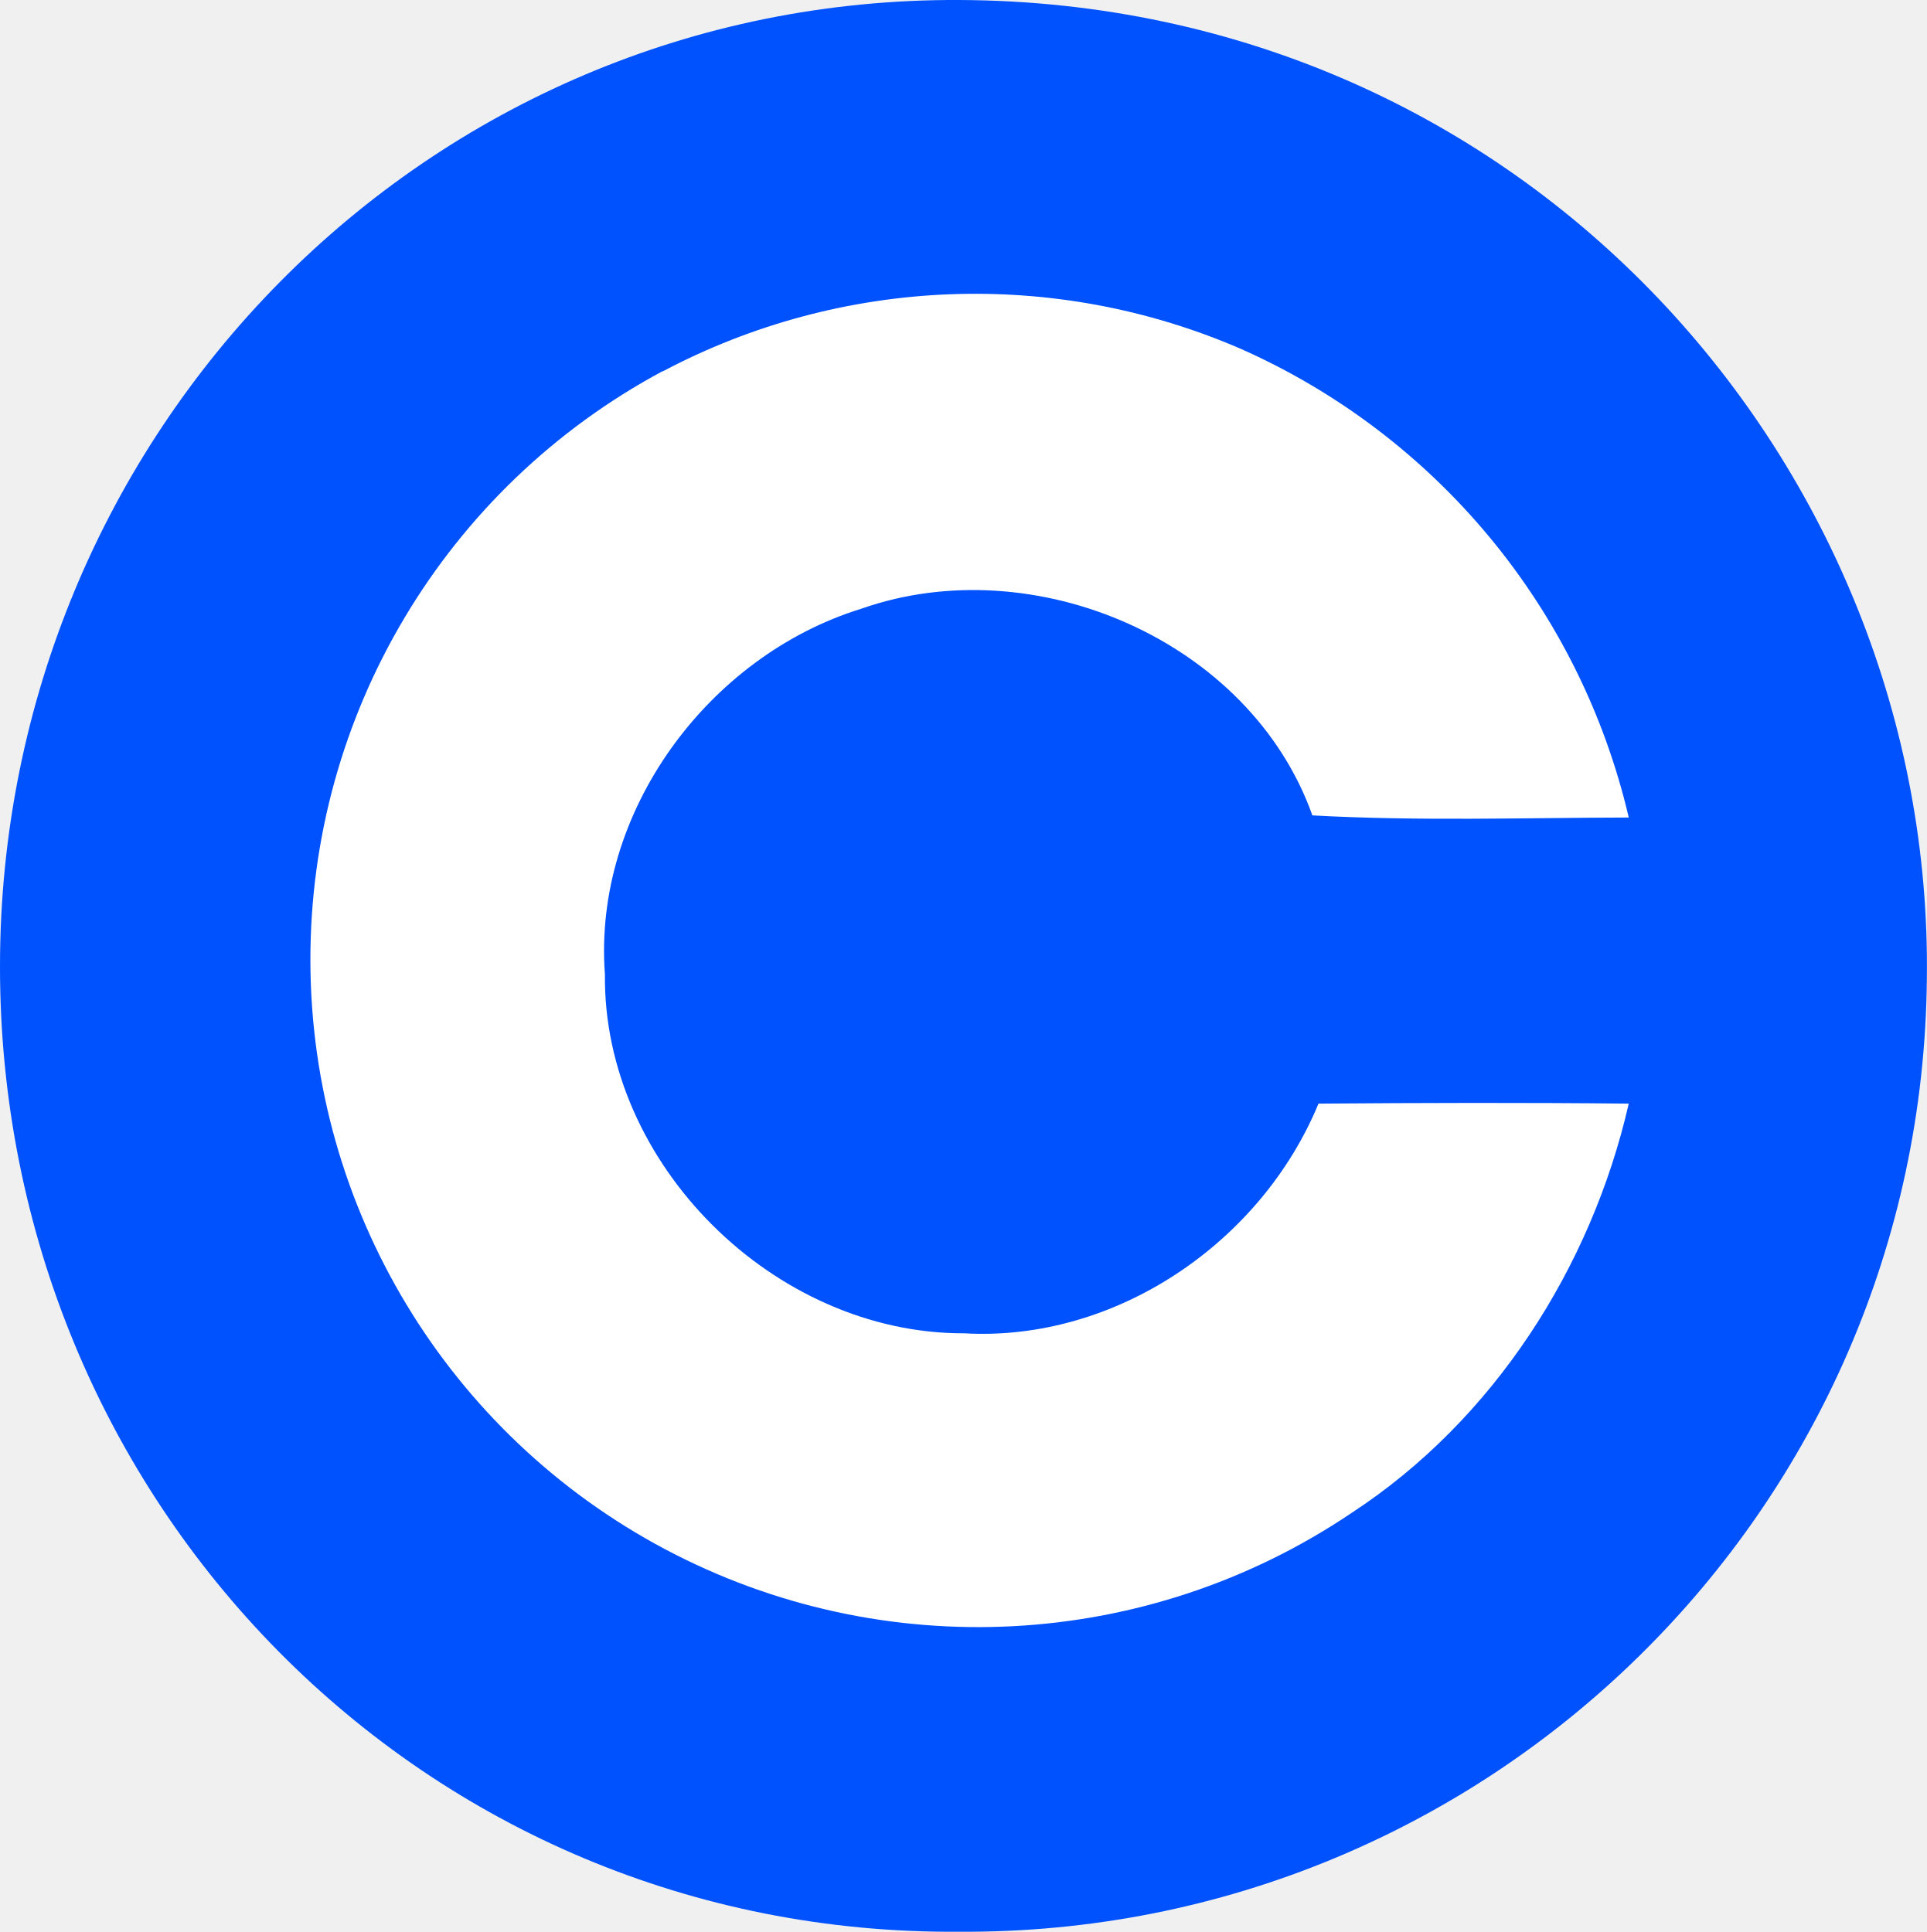
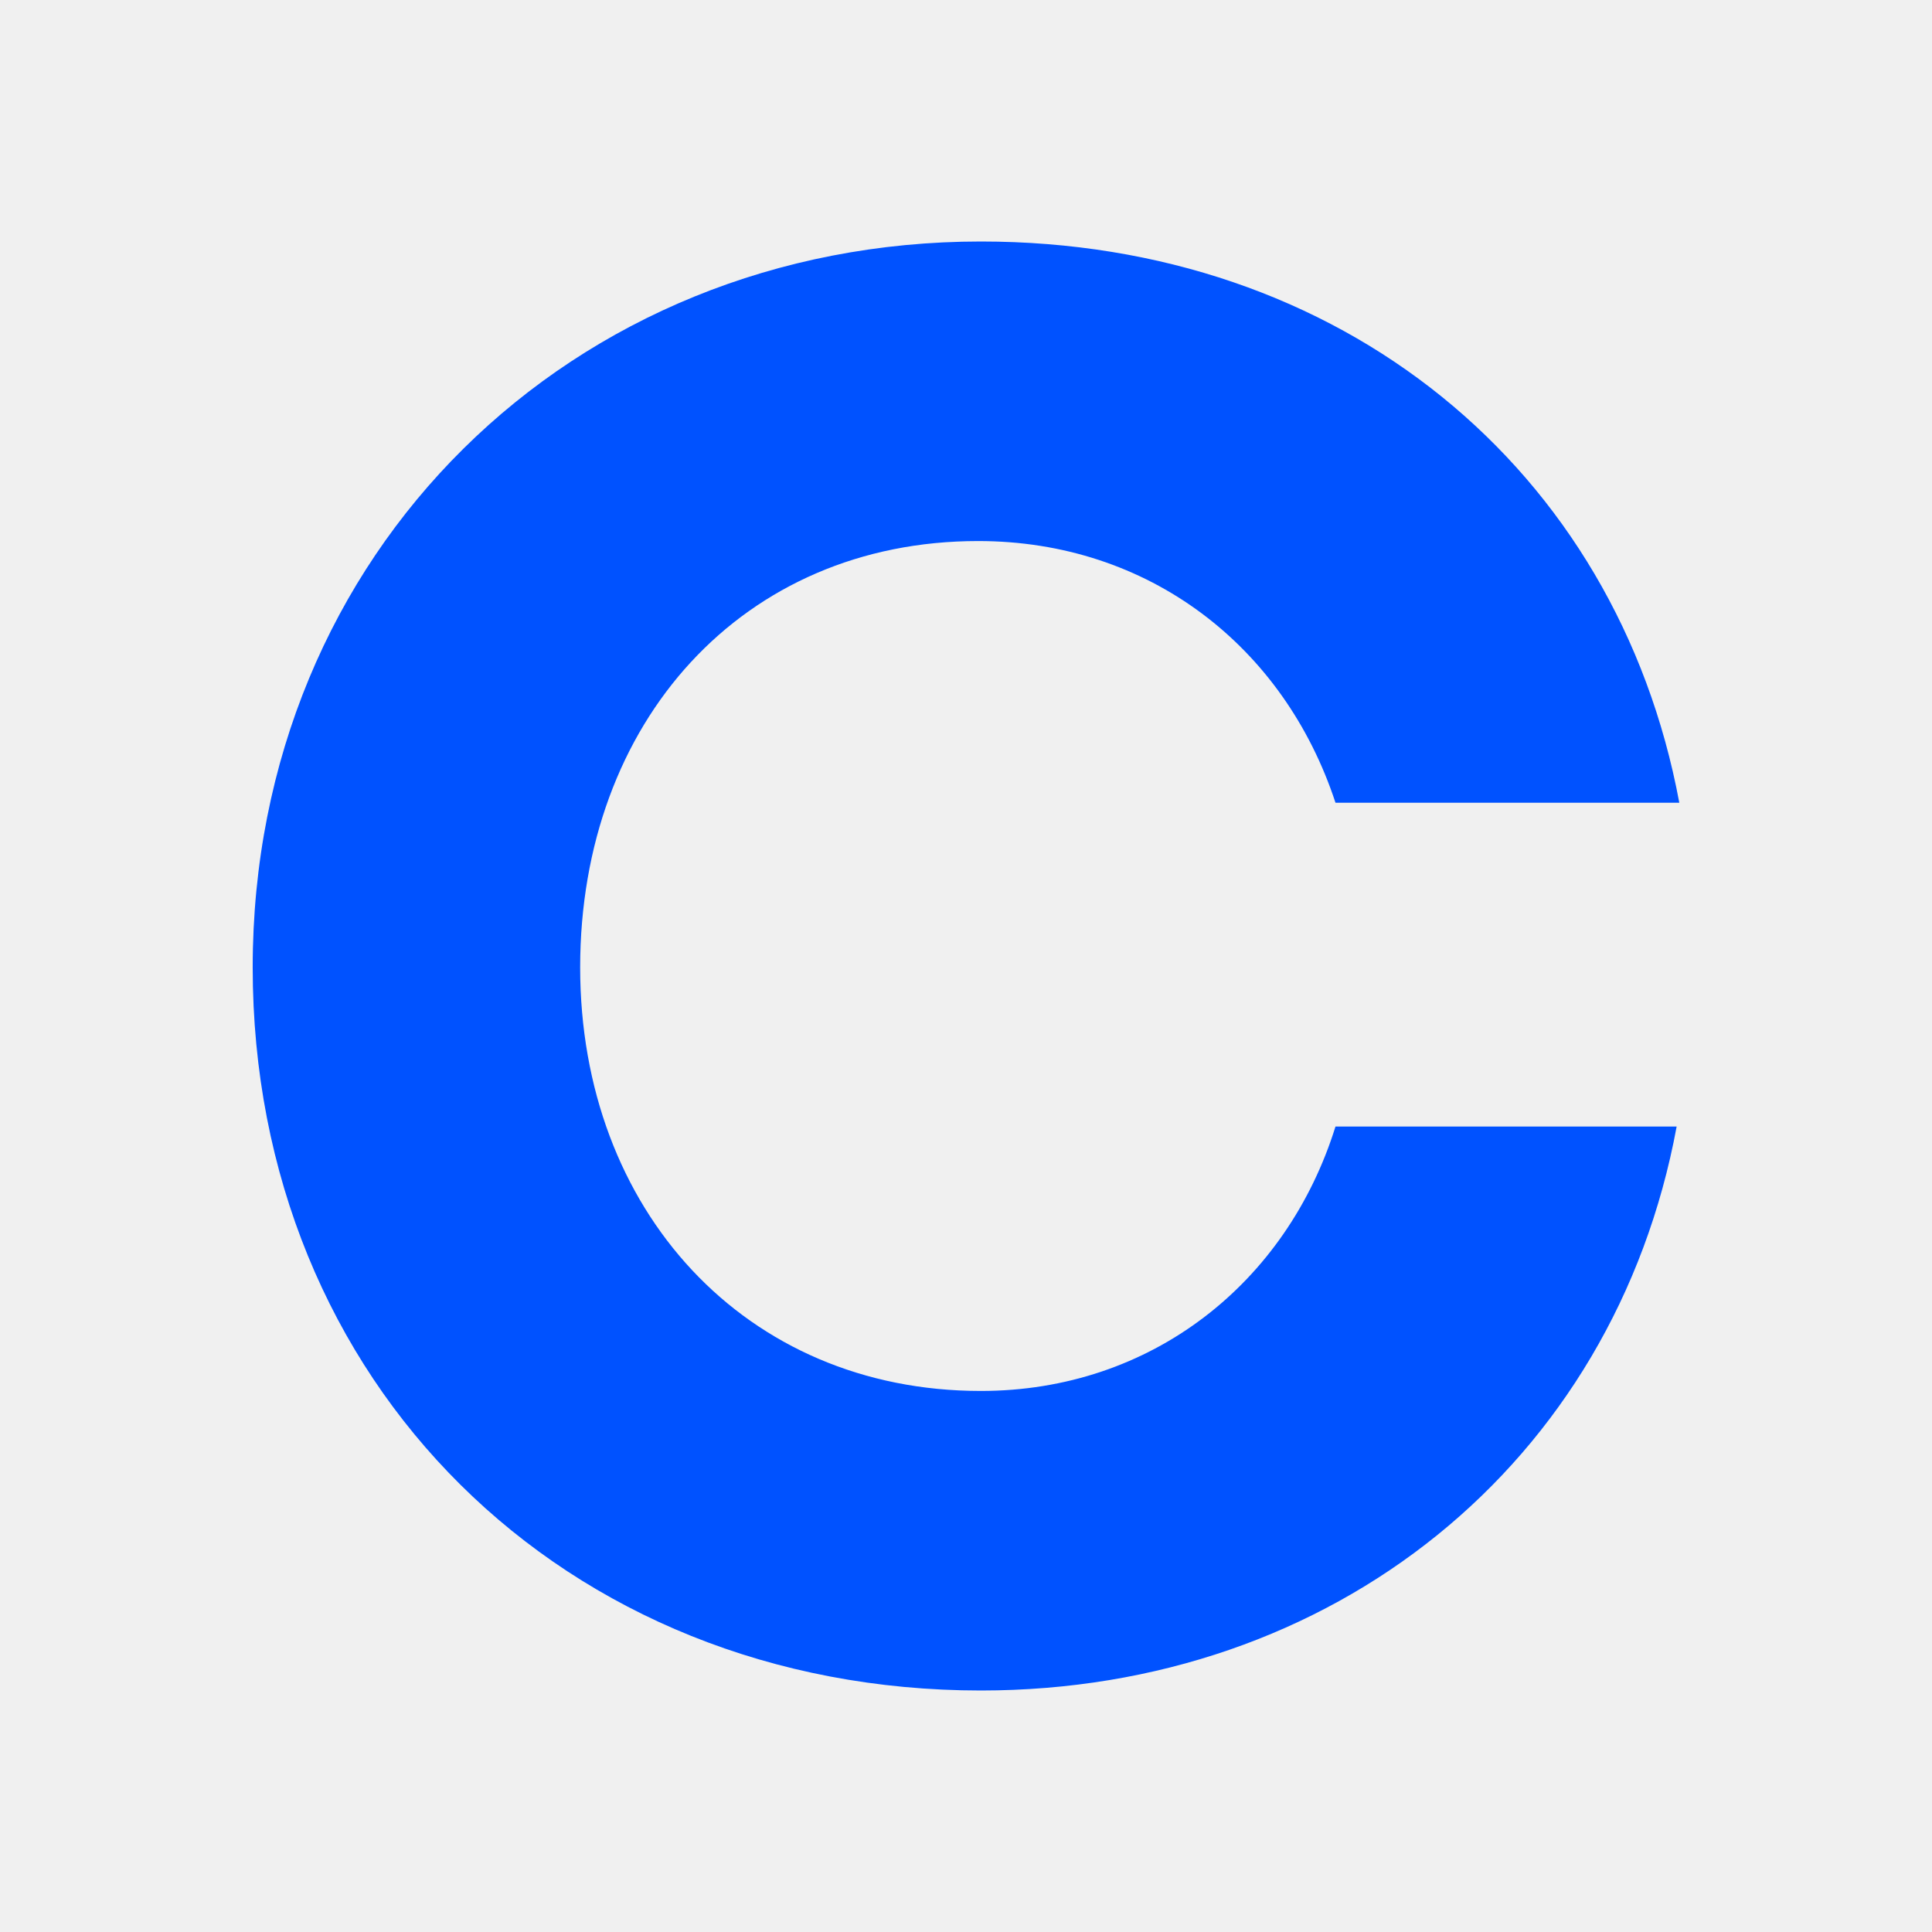
- <svg xmlns="http://www.w3.org/2000/svg" data-name="Layer 1" viewBox="36.4 35.4 727.2 729.3">
-   <path d="M36.4 400.2c0-201.3 160.7-365.8 362.2-364.8 214.5 1 367.6 177 365 369.4a363 363 0 0 1-365.3 359.8c-201.9 1.5-362-162-361.9-364.4Z" style="fill:#0052ff" />
-   <path d="M286.5 175.6a252.1 252.1 0 0 1 218-8.6 257.7 257.7 0 0 1 146.6 177c-39.8.1-79.6 1.4-119.4-.8-23.5-66-105-101-170.3-78-57.8 17.9-101.3 76.8-96.7 138-.8 71.7 64 135.7 135.5 135.5C457.4 542 512.4 504.4 534 452c39.1-.3 78-.4 117.1 0-14.2 62-51.1 119.5-104.6 154.5a252 252 0 1 1-260-431Z" style="fill:#fff" />
-   <path d="M0 0h800v800H0z" style="fill:none" />
+ <svg xmlns="http://www.w3.org/2000/svg" width="24" height="24" fill="none" viewBox="0 0 24 24">
+   <path fill="#0052FF" d="M12.151 6.721c-2.925 0-4.943 2.246-4.944 5.296 0 3.016 2.051 5.262 4.977 5.262 2.119 0 3.8-1.341 4.406-3.285h4.238C20.054 18.184 16.557 21 12.185 21c-5.178 0-9.046-3.821-9.046-8.983S7.107 3 12.185 3c4.472 0 7.902 2.816 8.676 6.972H16.59c-.639-1.944-2.32-3.251-4.439-3.251" />
</svg>
